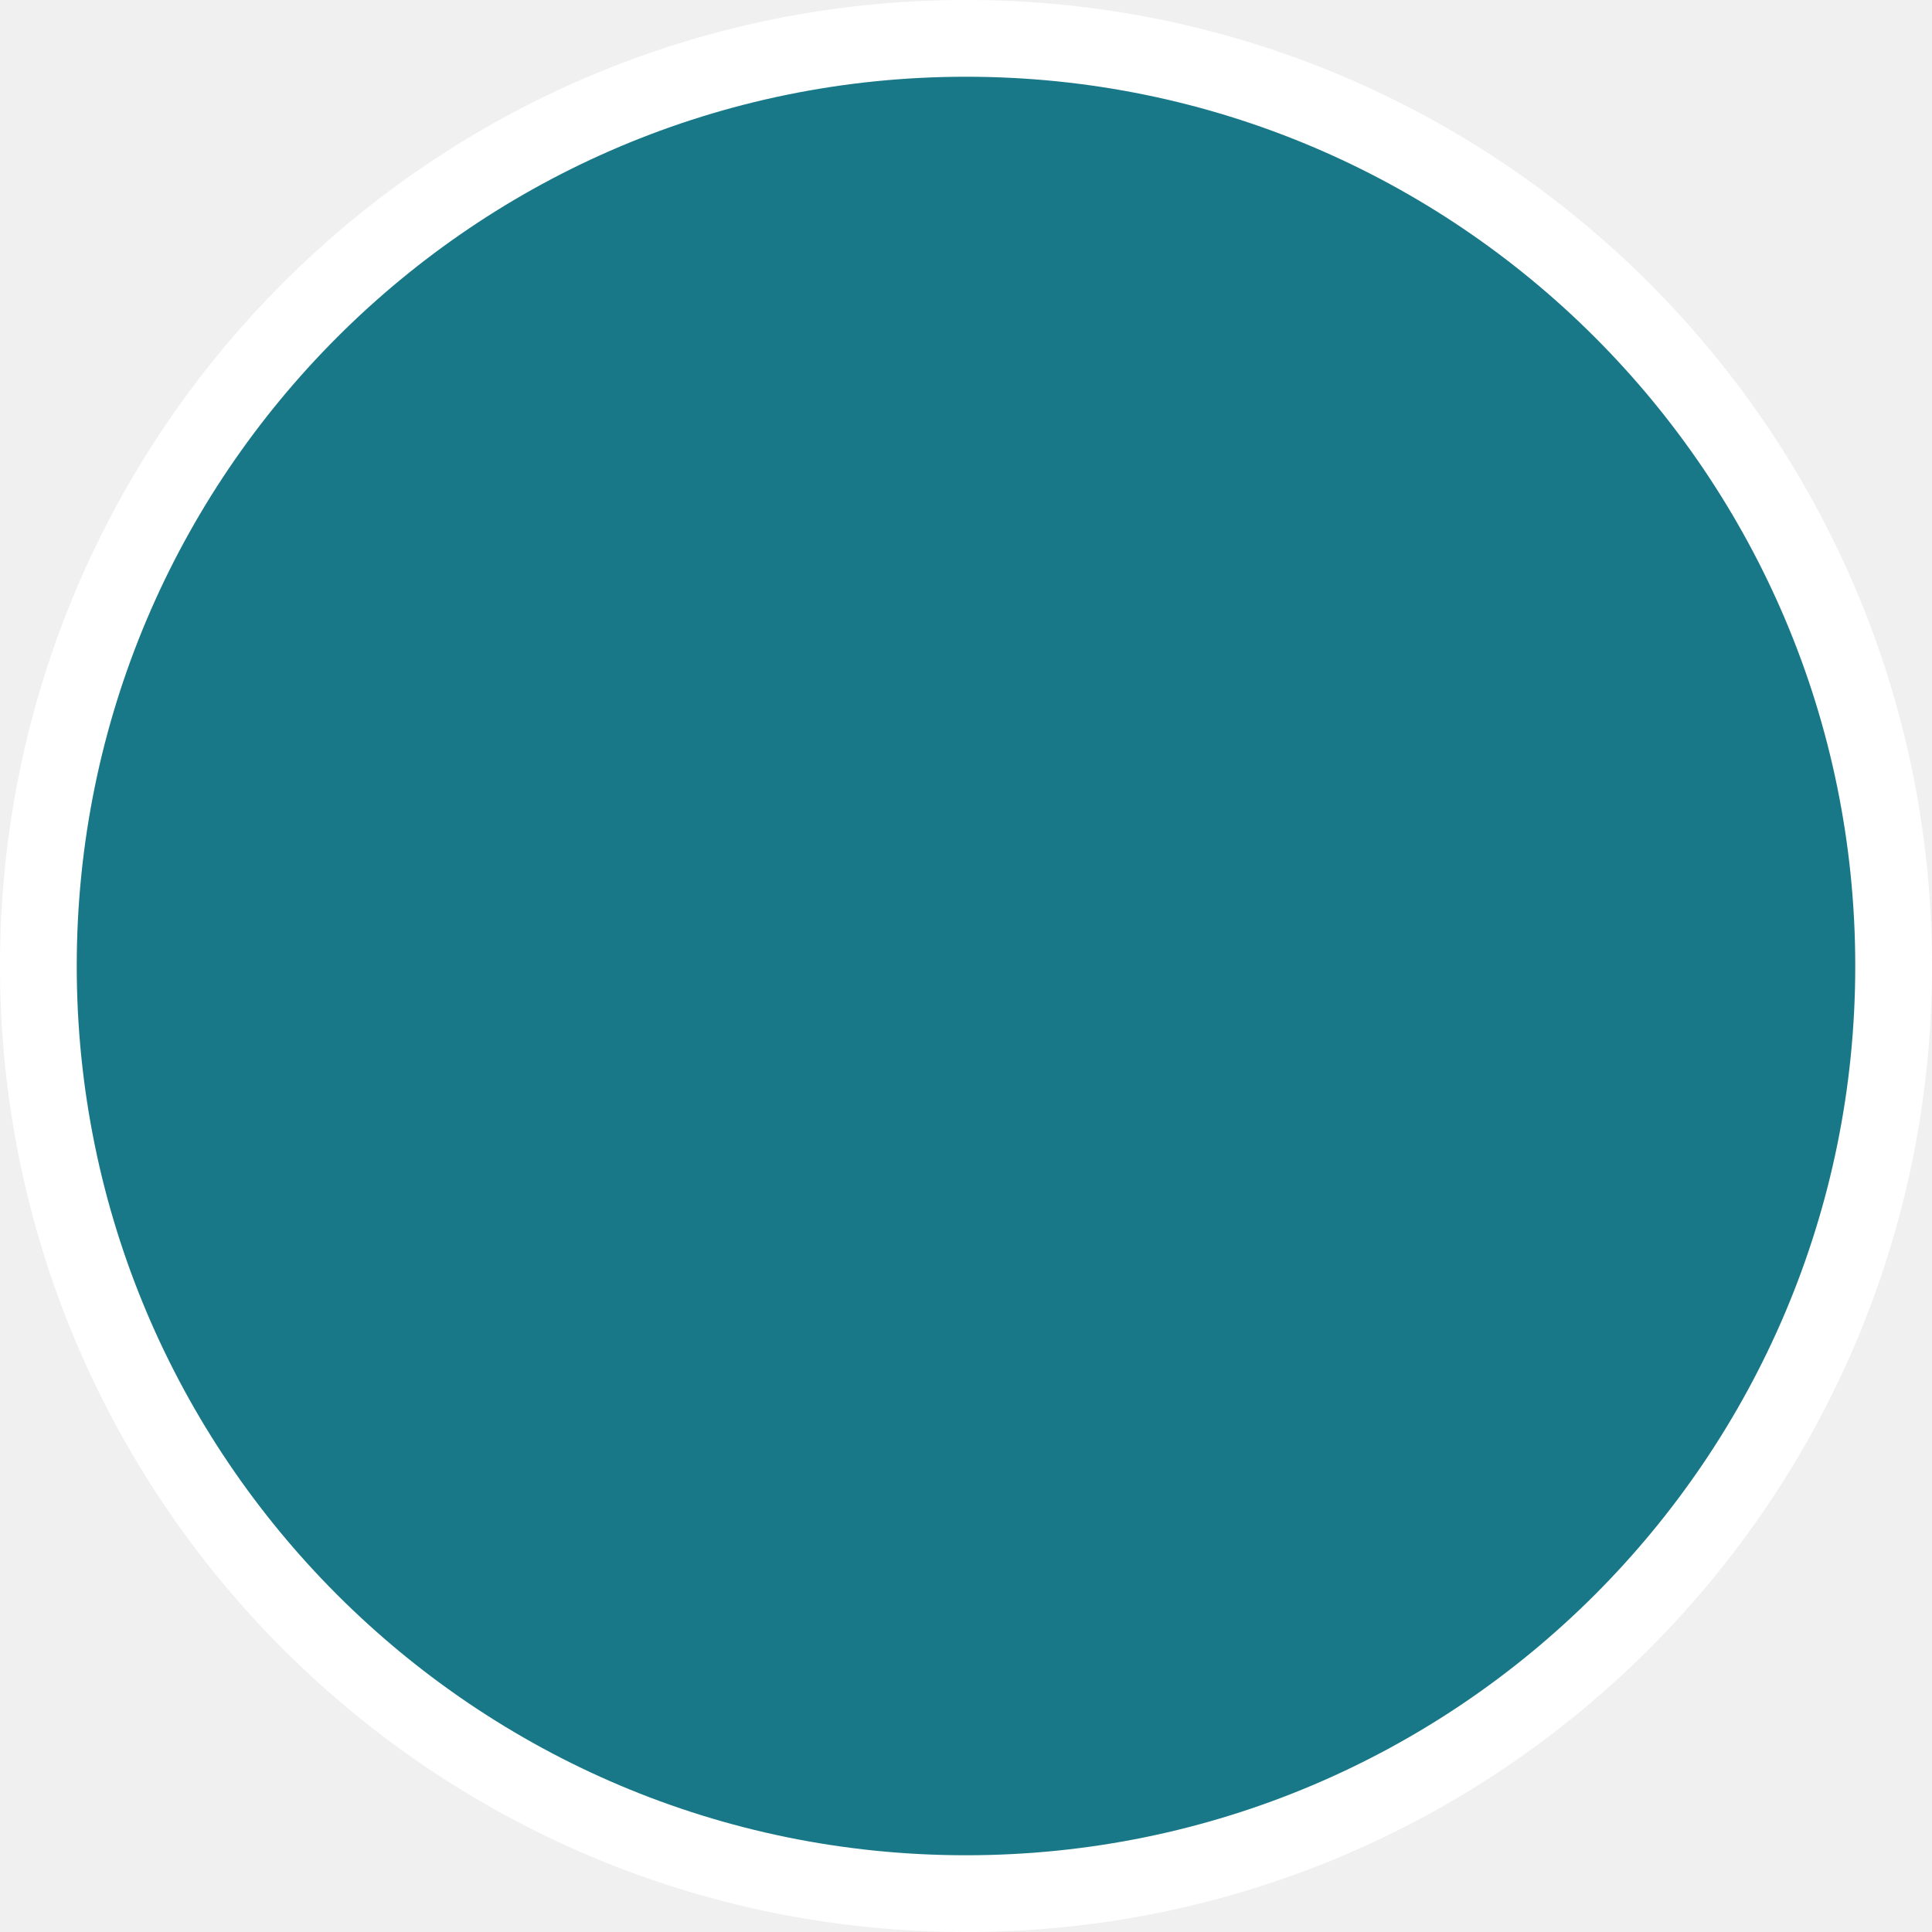
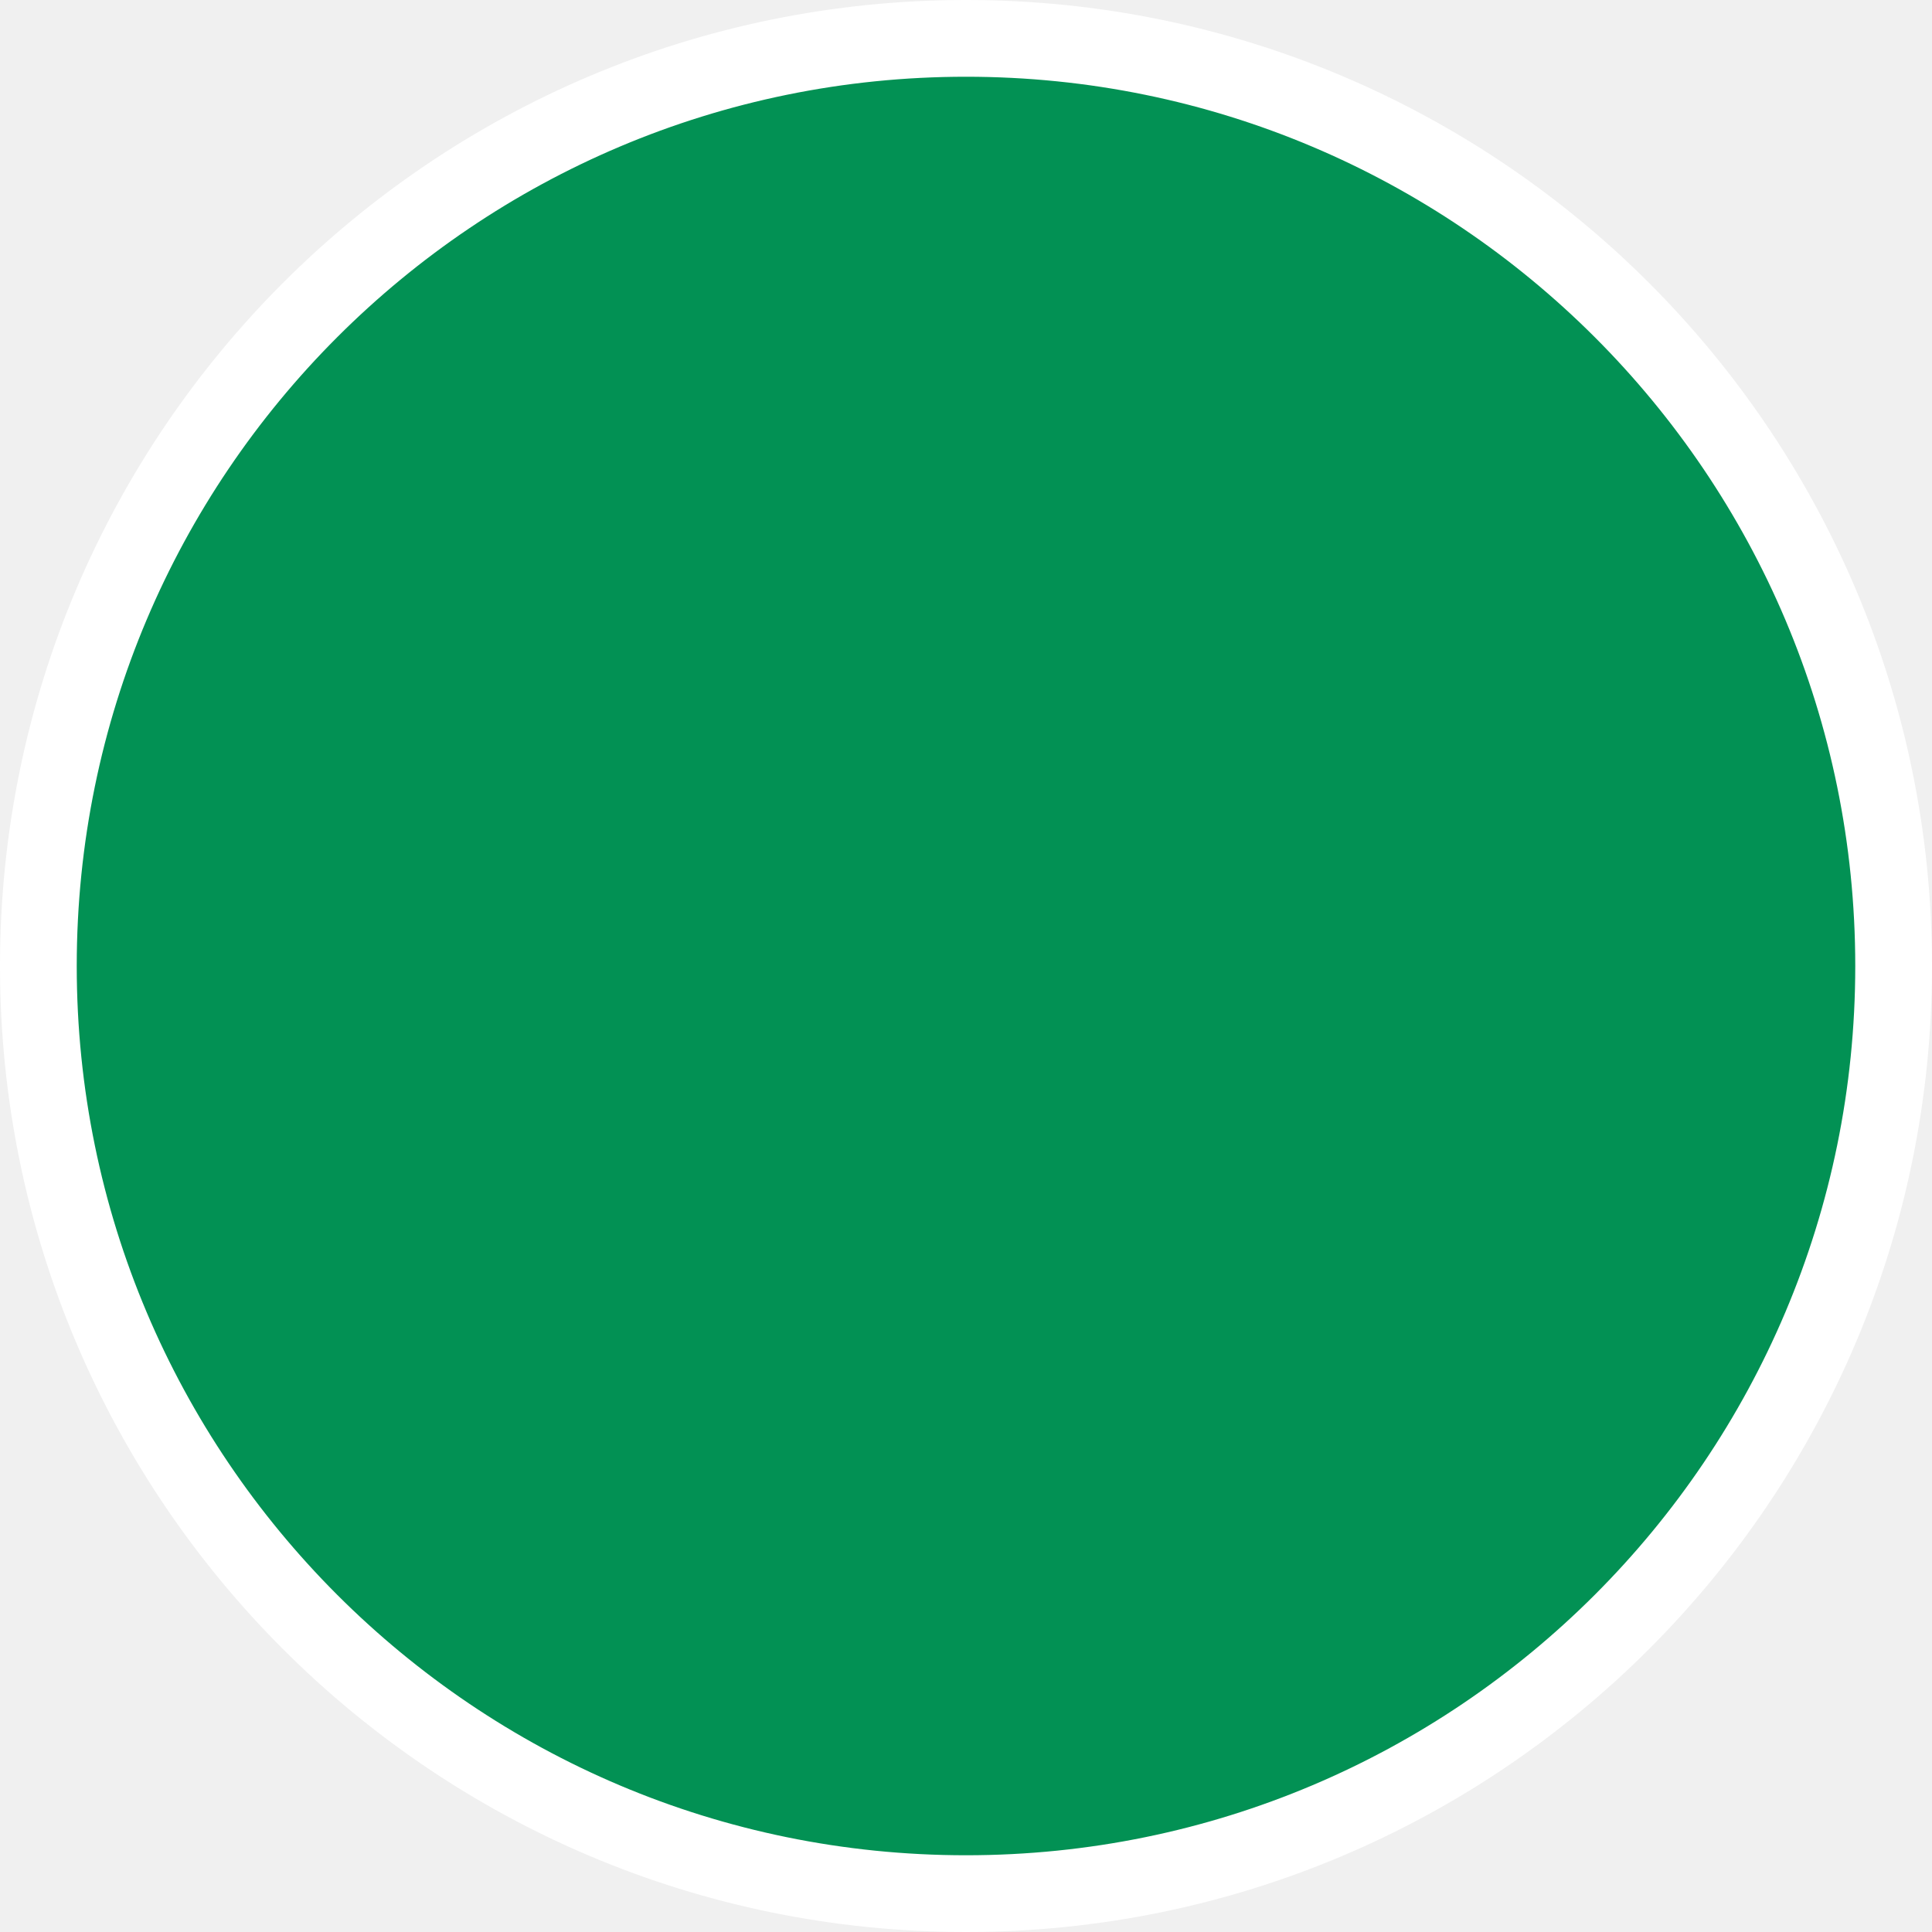
<svg xmlns="http://www.w3.org/2000/svg" viewBox="0 0 460.185 460.177" width="19.142" height="19.142">
-   <circle style="opacity:1;fill:#197888;stroke:#fff;stroke-width:18.279;stroke-linecap:round;stroke-linejoin:round;stroke-miterlimit:4;stroke-dasharray:none;stroke-opacity:1" cx="230.092" cy="230.088" r="220.953" />
+   <circle style="opacity:1;fill:#029154;stroke:#fff;stroke-width:18.279;stroke-linecap:round;stroke-linejoin:round;stroke-miterlimit:4;stroke-dasharray:none;stroke-opacity:1" cx="230.092" cy="230.088" r="220.953" />
</svg>
